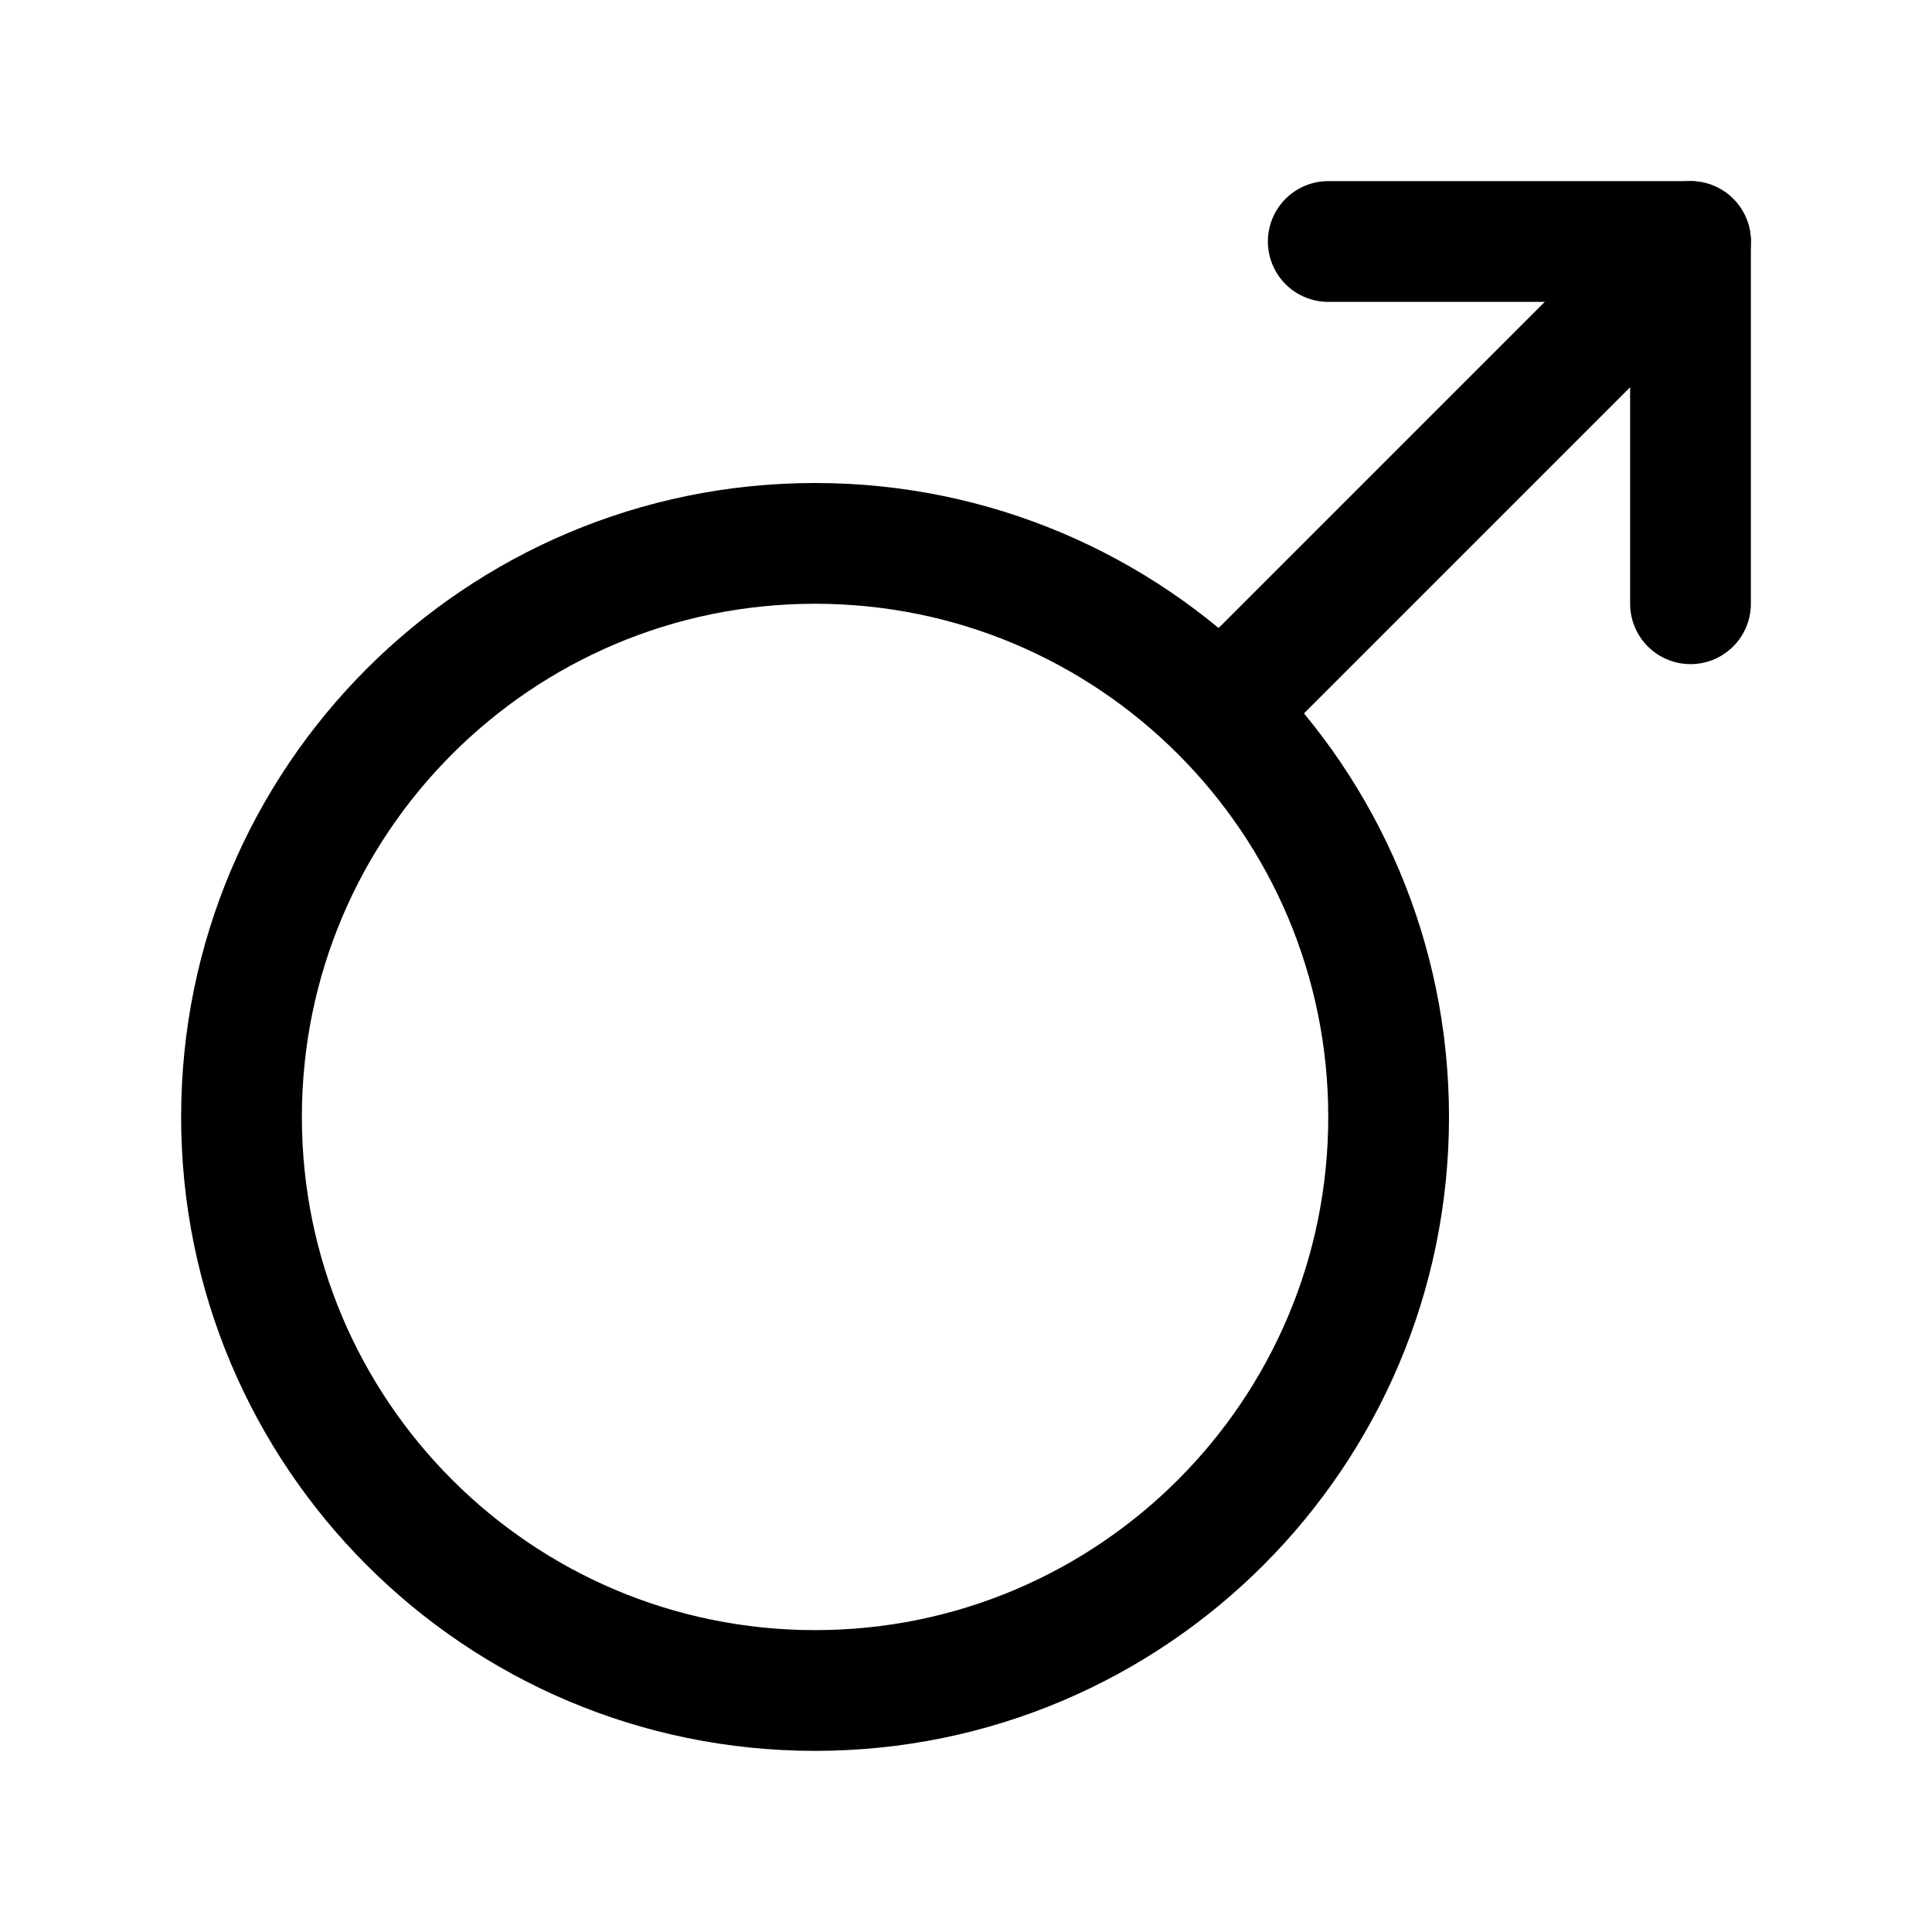
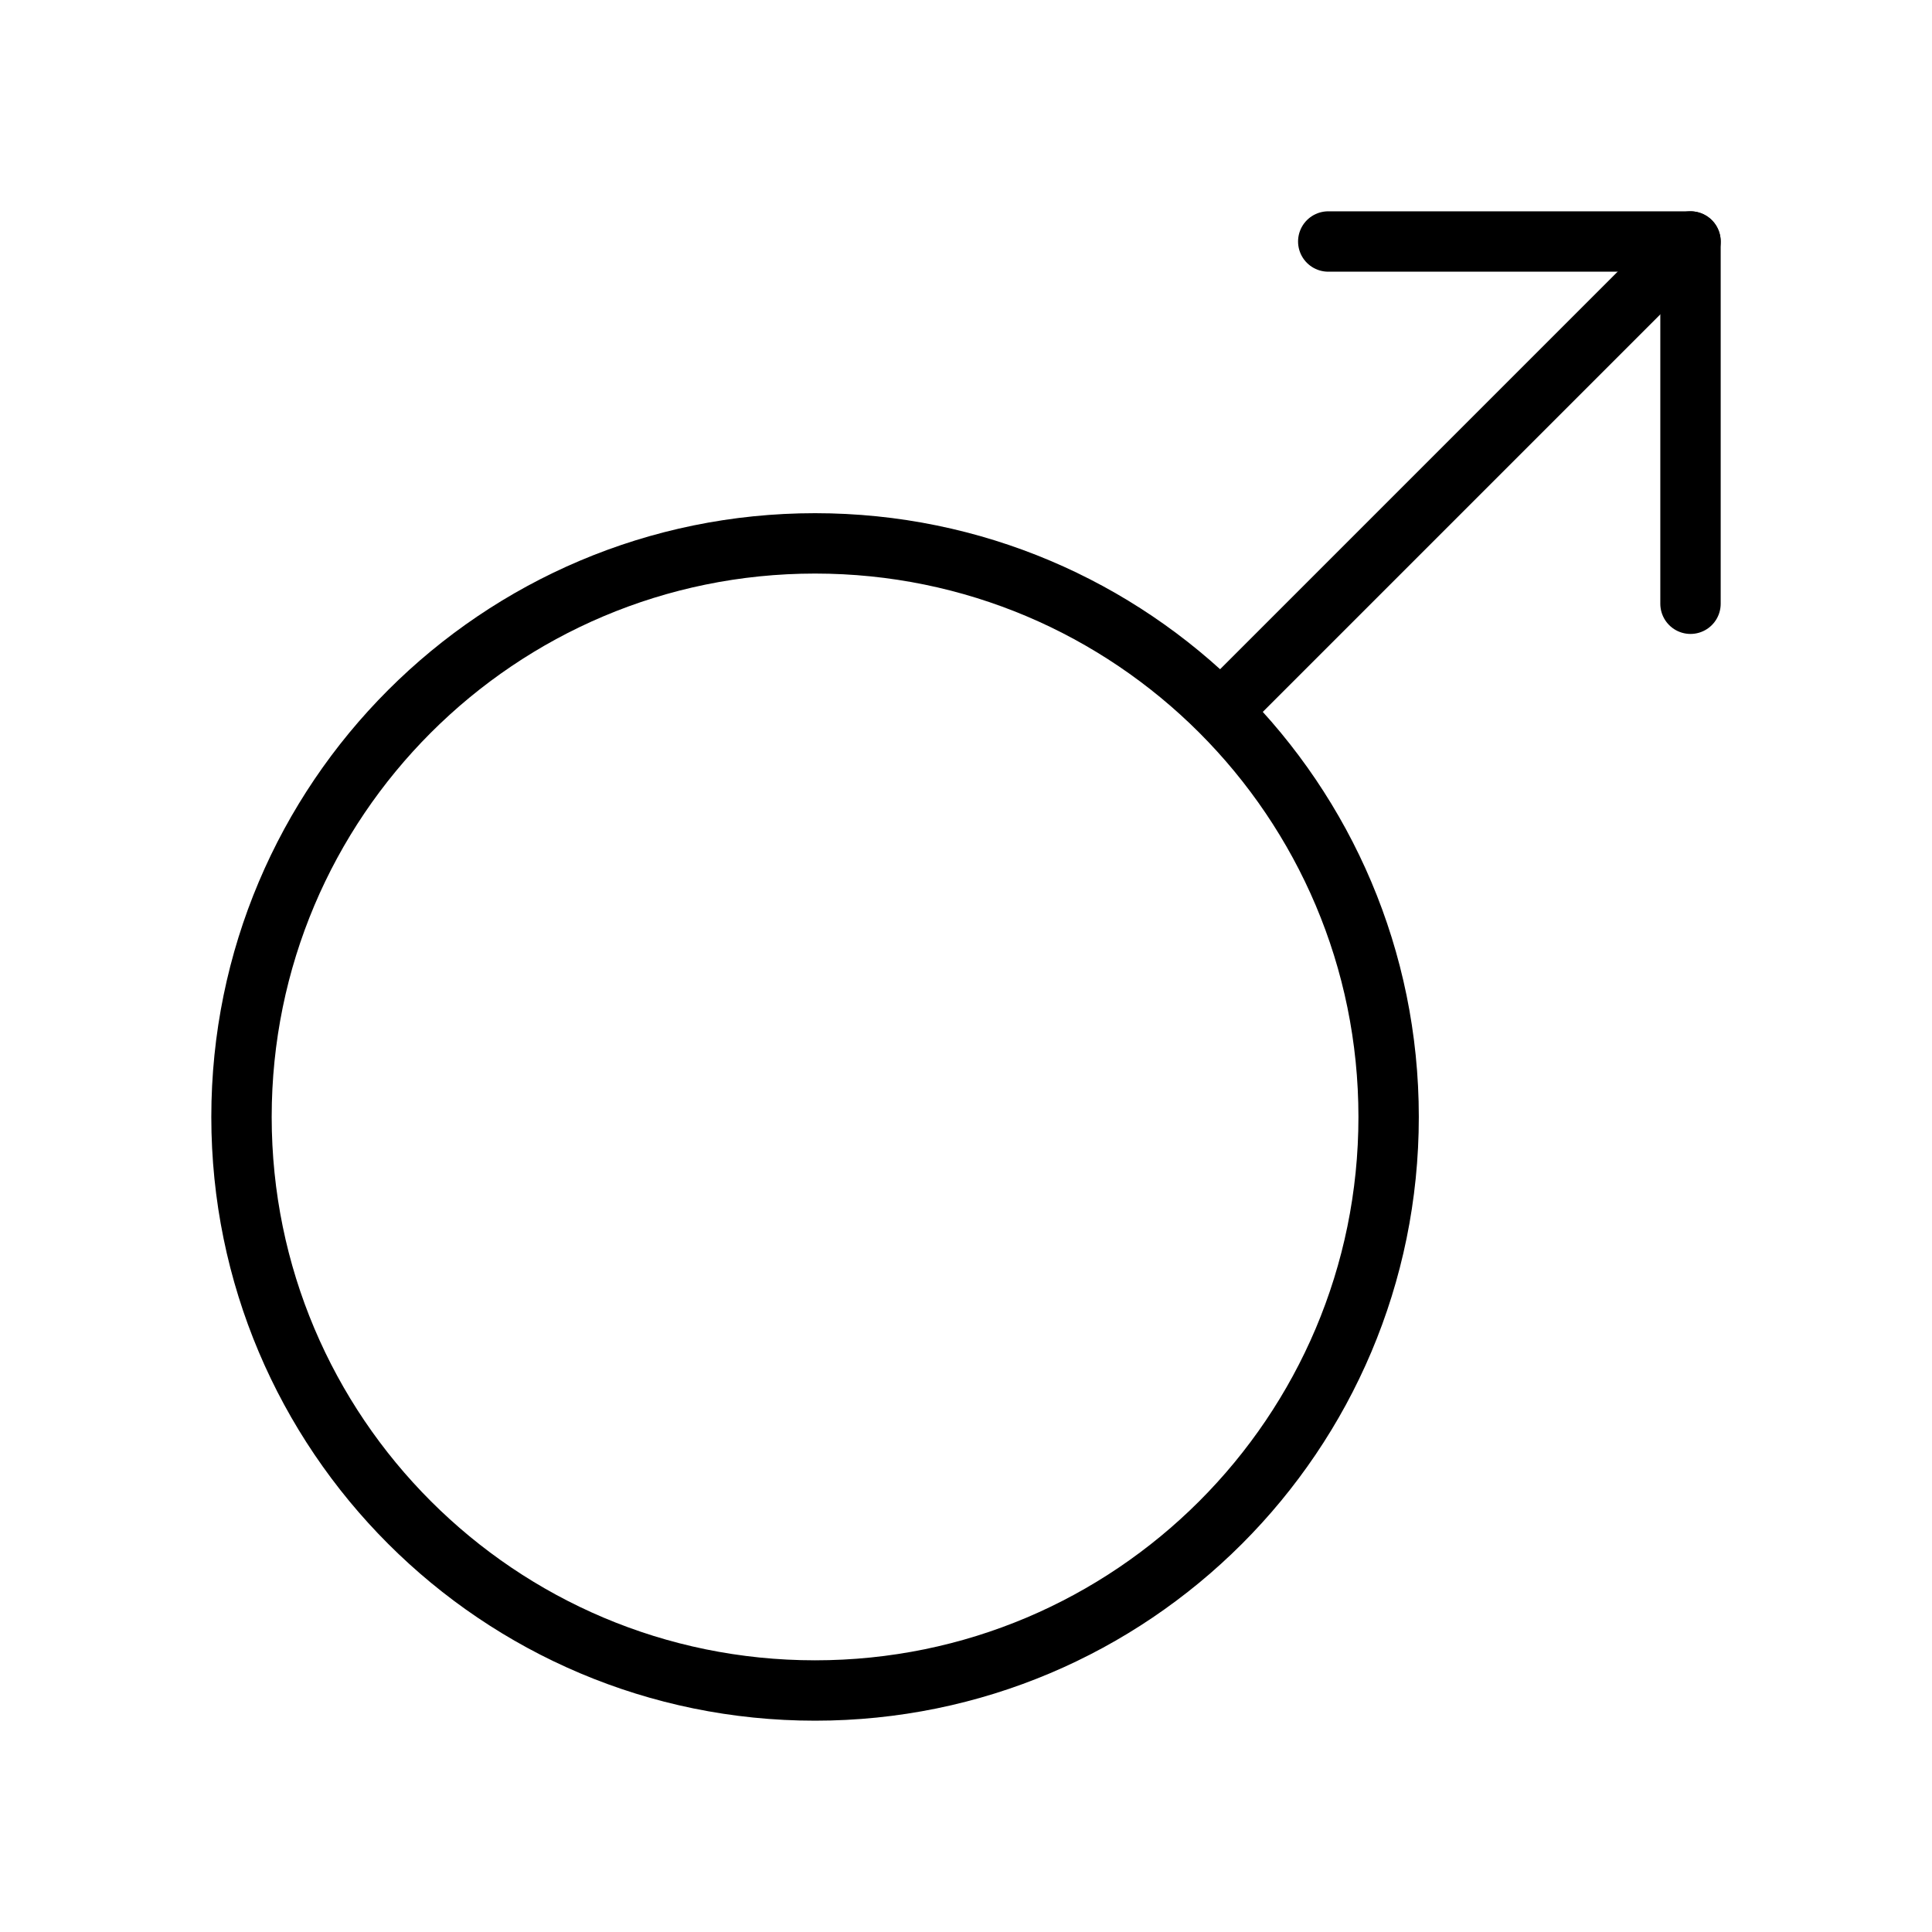
<svg xmlns="http://www.w3.org/2000/svg" width="512" height="512" viewBox="0 0 512 512">
-   <circle cx="216" cy="296" r="152" fill="none" stroke="#000" stroke-linecap="round" stroke-linejoin="round" stroke-width="32" />
-   <polyline points="448 160 448 64 352 64" fill="none" stroke="#000" stroke-linecap="round" stroke-linejoin="round" stroke-width="32" />
-   <line x1="324" y1="188" x2="448" y2="64" fill="none" stroke="#000" stroke-linecap="round" stroke-linejoin="round" stroke-width="32" />
+   <circle cx="216" cy="296" r="152" fill="none" stroke="#000" stroke-linecap="round" stroke-linejoin="round" stroke-width="16" />
+   <polyline points="448 160 448 64 352 64" fill="none" stroke="#000" stroke-linecap="round" stroke-linejoin="round" stroke-width="16" />
+   <line x1="324" y1="188" x2="448" y2="64" fill="none" stroke="#000" stroke-linecap="round" stroke-linejoin="round" stroke-width="16" />
</svg>
